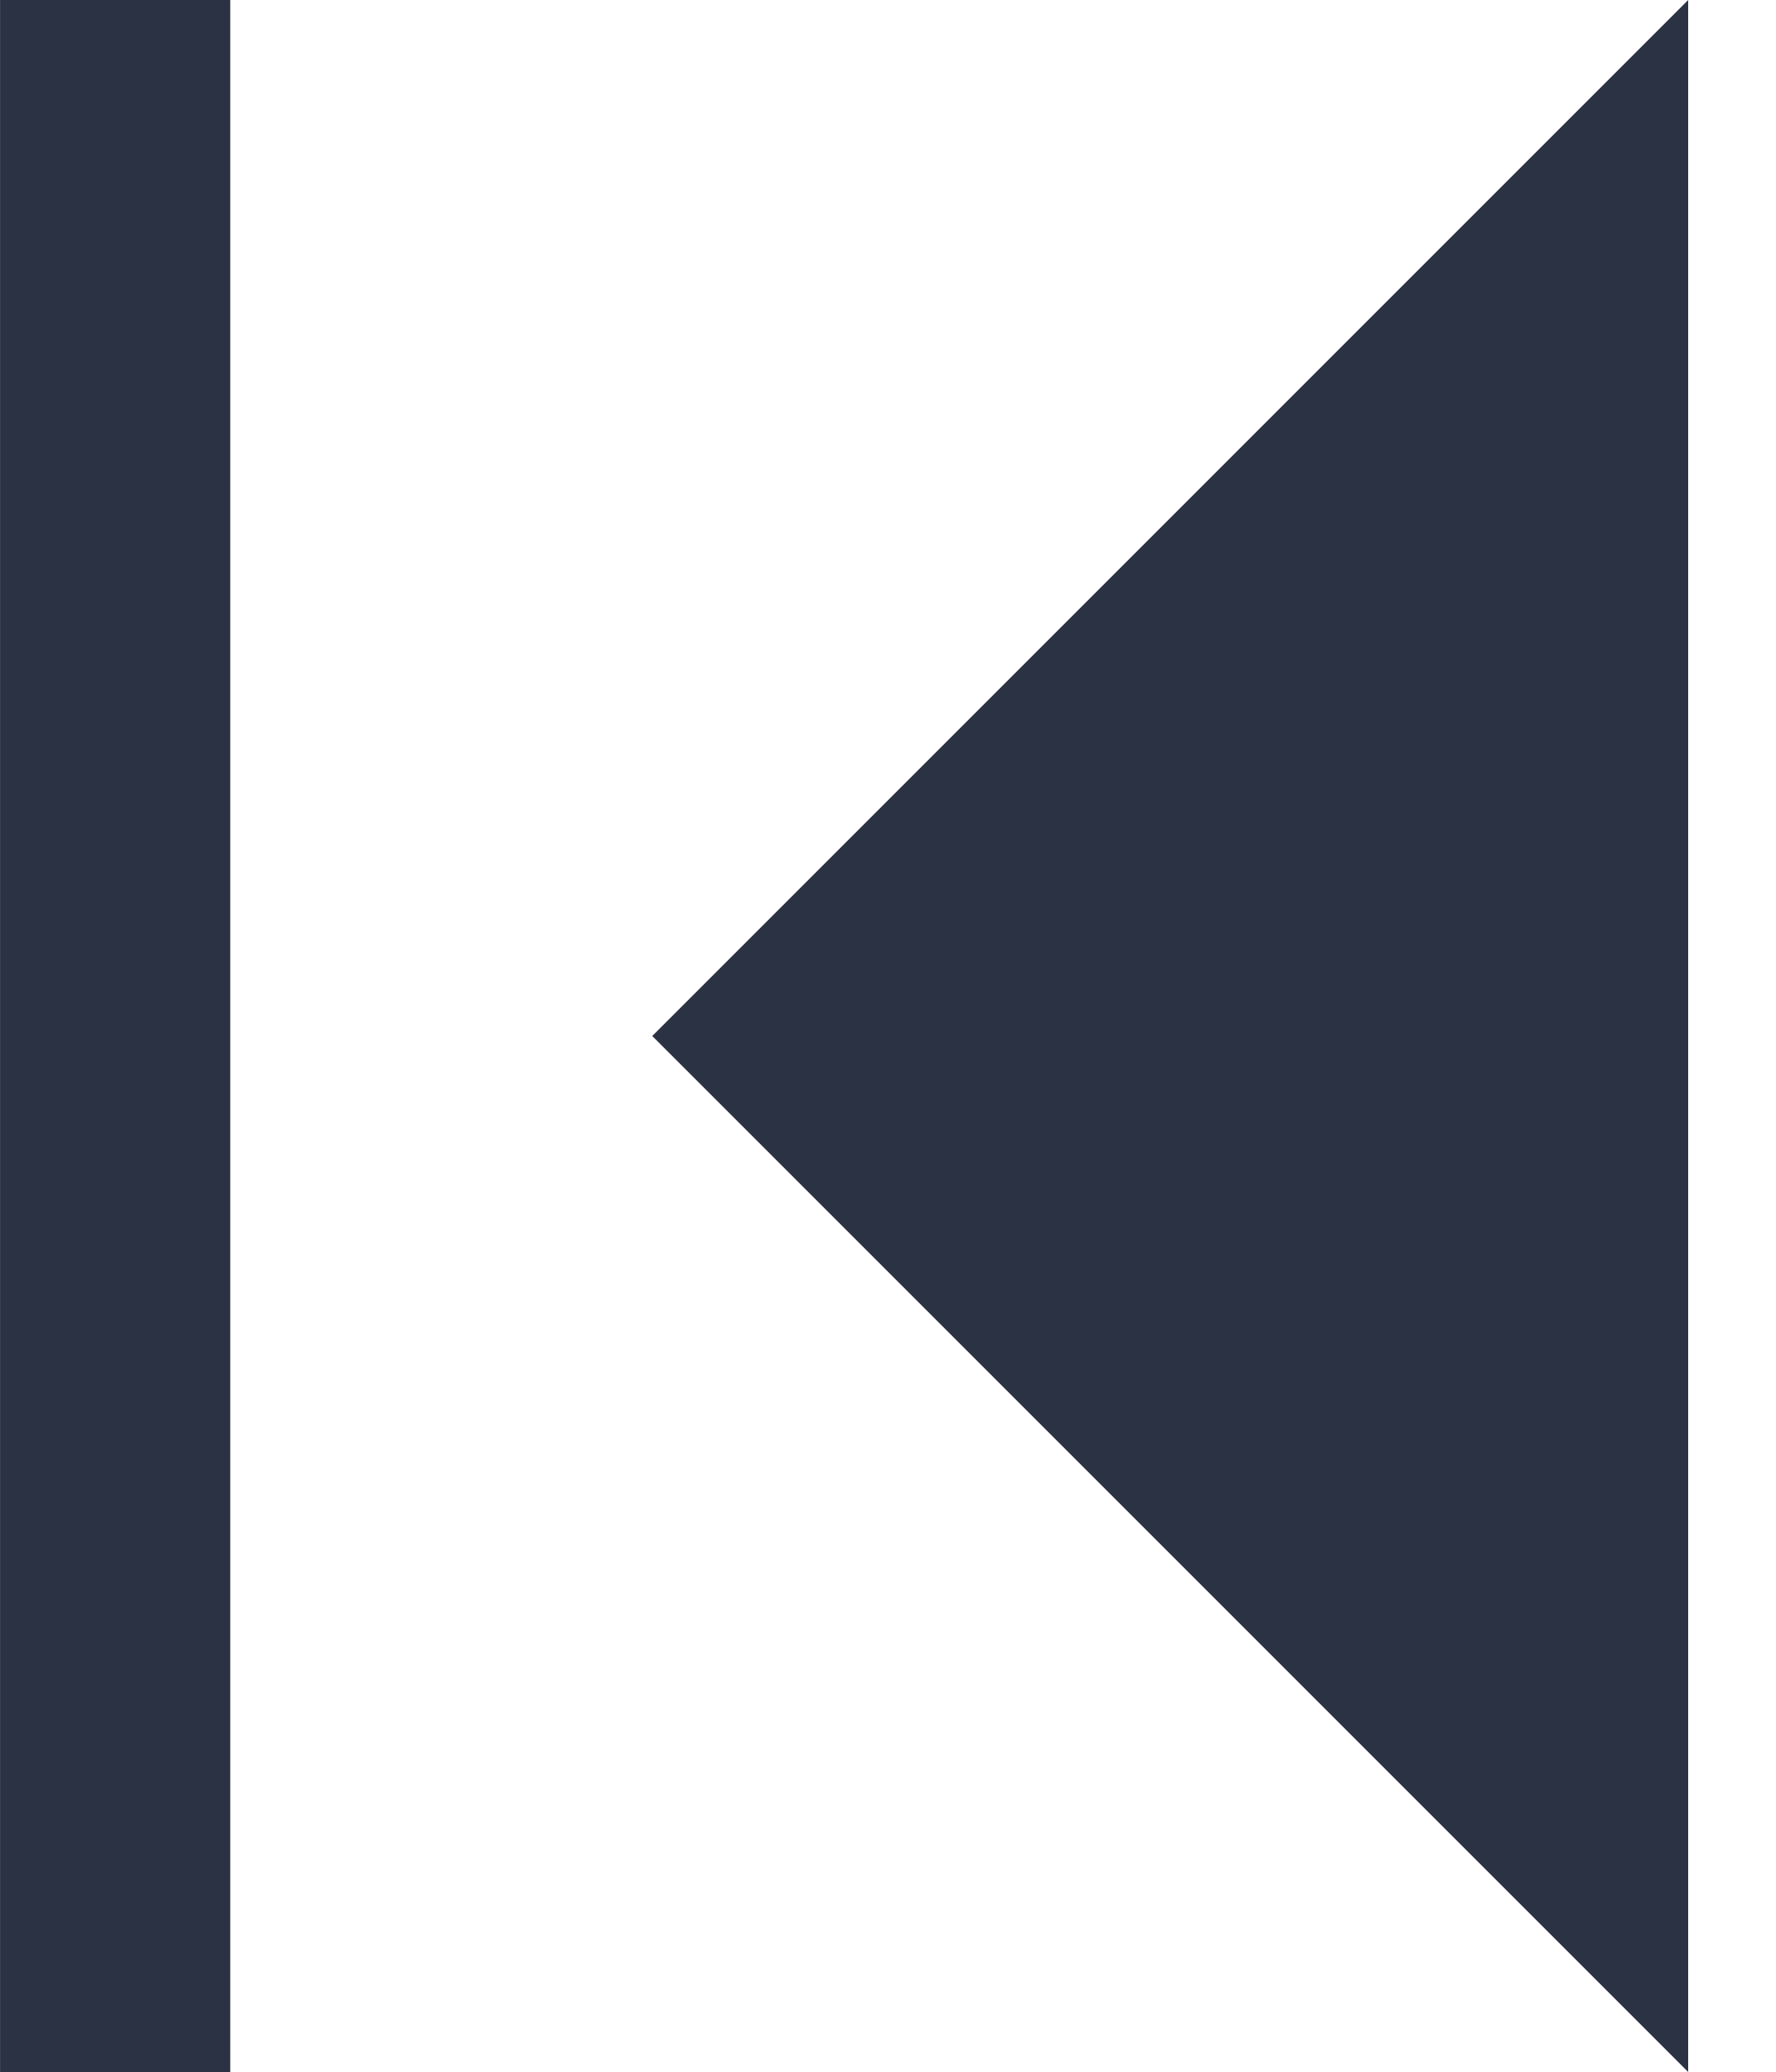
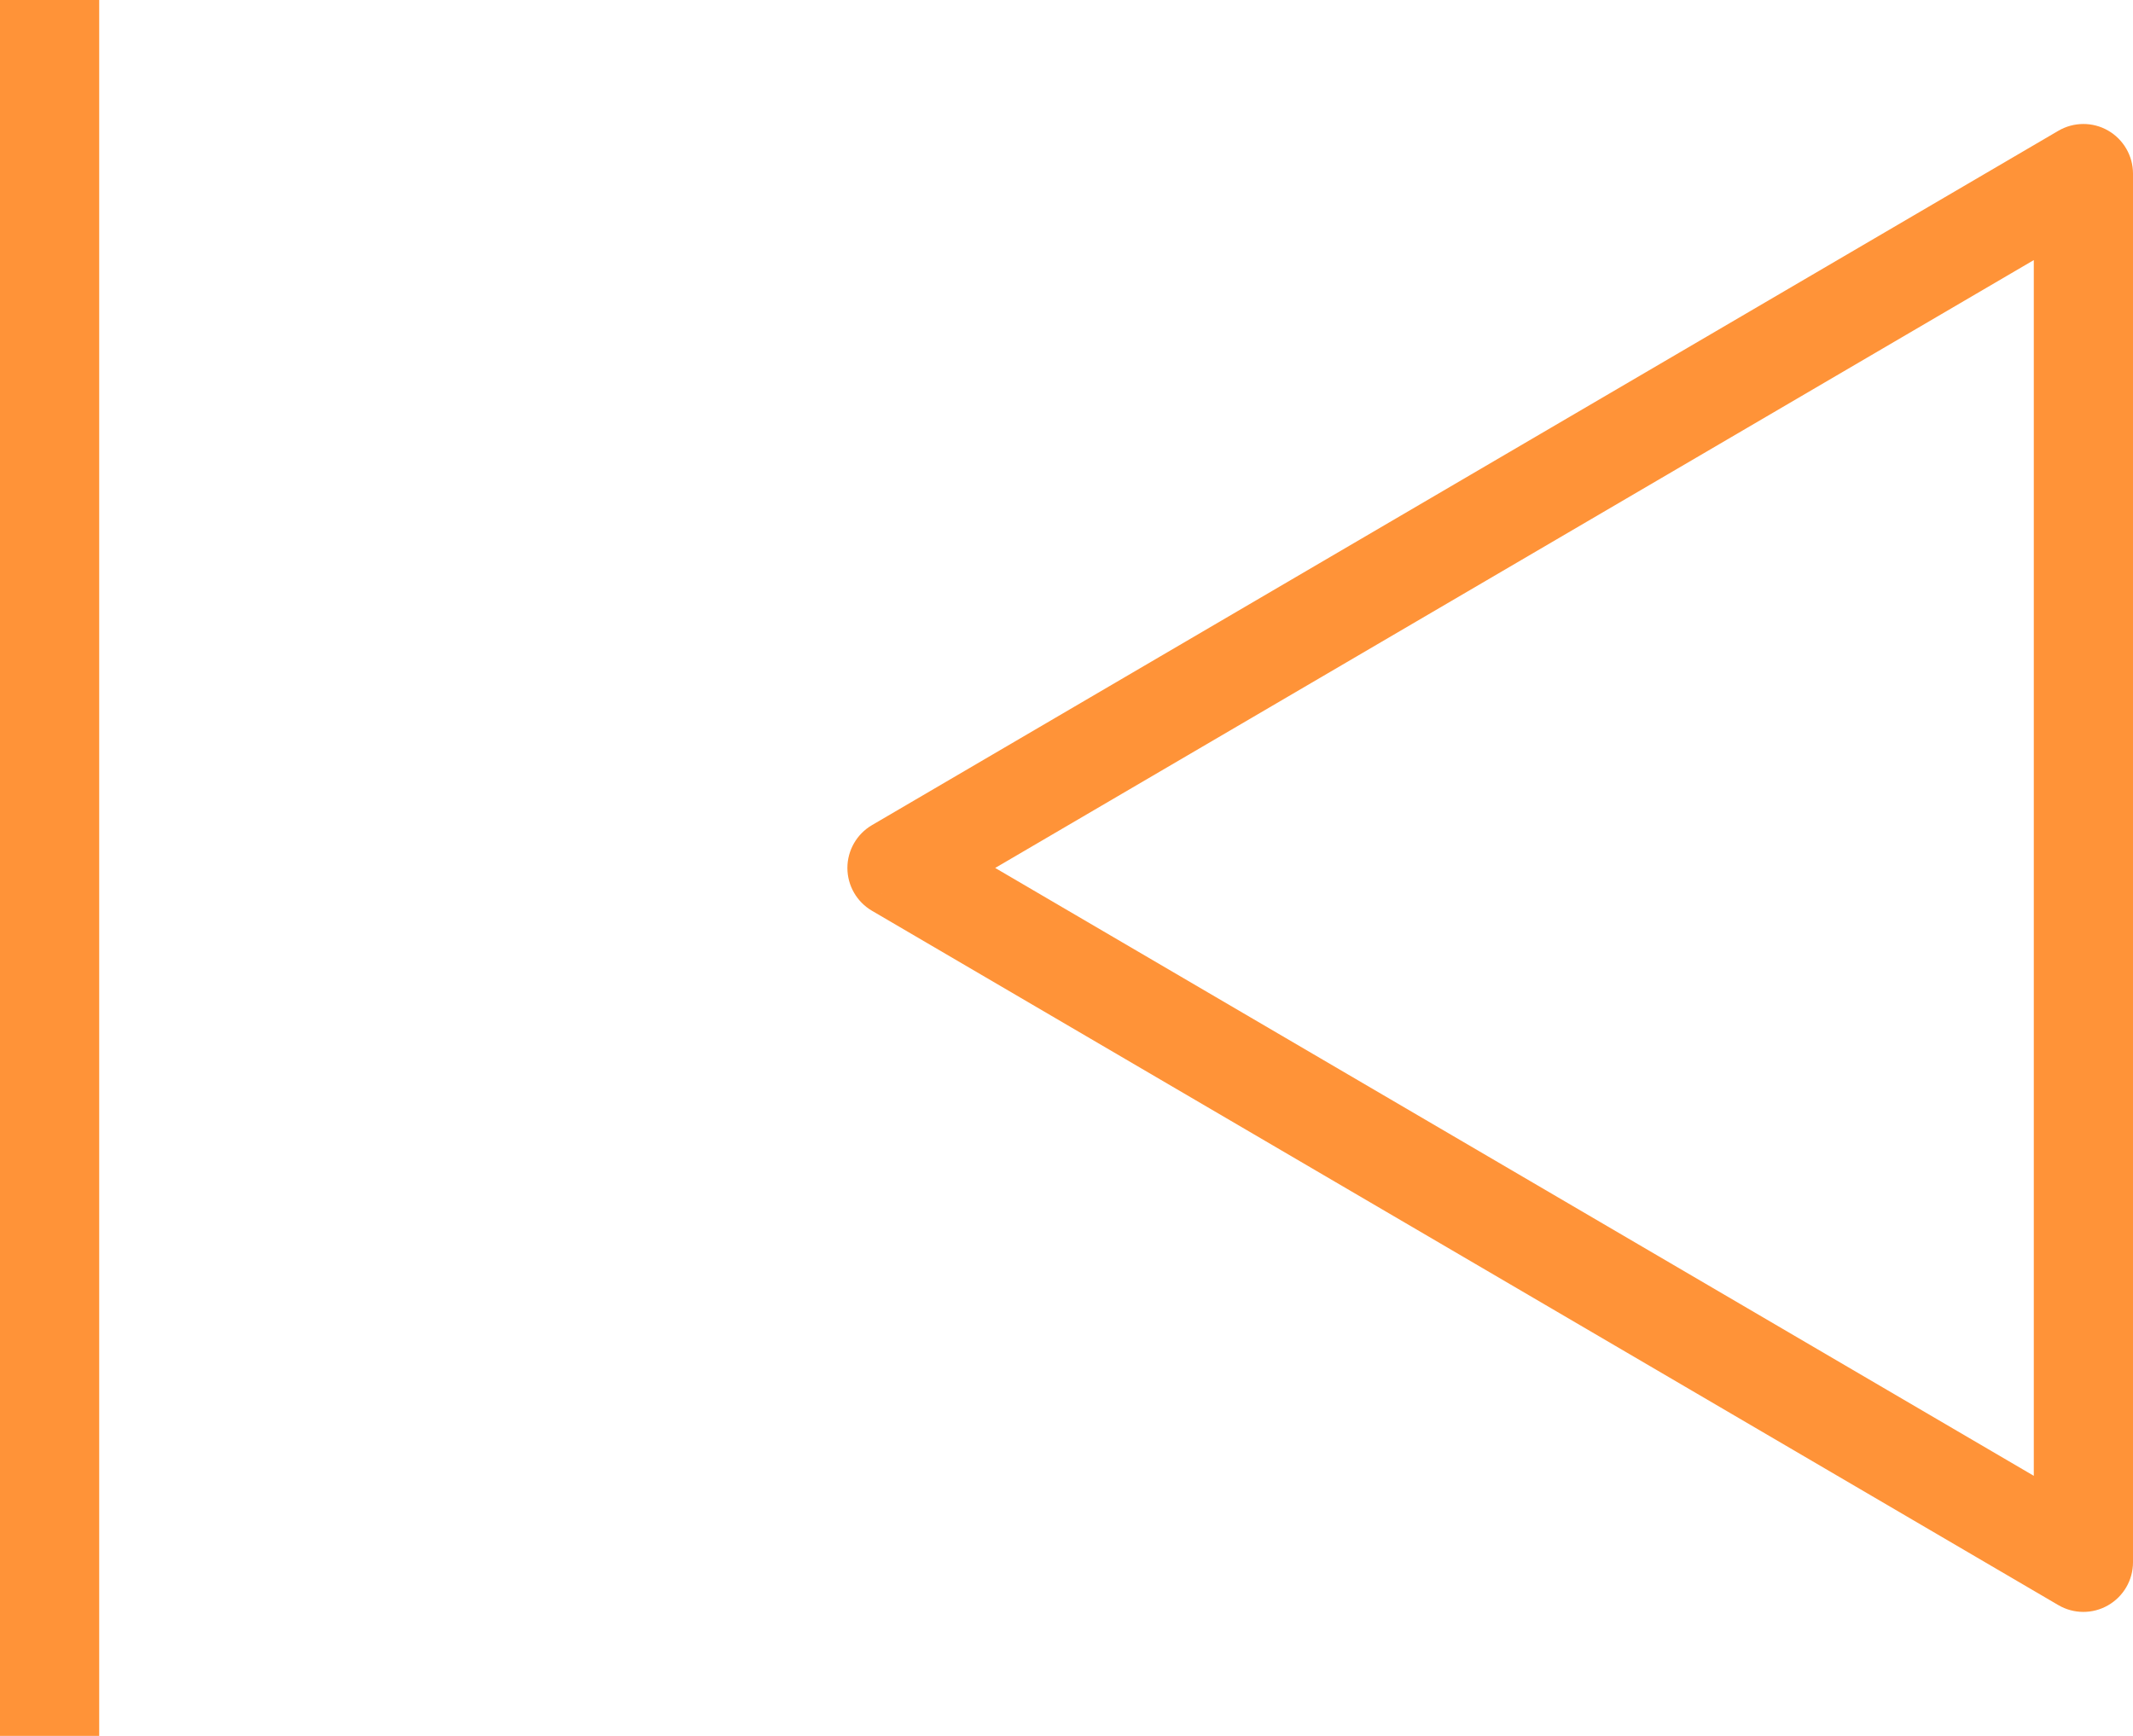
- <svg xmlns="http://www.w3.org/2000/svg" width="18" height="21" viewBox="0 0 18 21" fill="none">
-   <path d="M6.611 10.5L17.111 21L17.111 0L6.611 10.5Z" fill="#2B3244" />
-   <rect x="2.333" y="21" width="2.333" height="21" transform="rotate(180 2.33331 21)" fill="#2B3244" />
+ <svg xmlns="http://www.w3.org/2000/svg" width="43" height="35" viewBox="0 0 43 35" fill="none">
+   <path d="M42 31.5L41.495 32.363C41.804 32.544 42.187 32.546 42.497 32.367C42.808 32.189 43 31.858 43 31.5H42ZM42 3.5H43C43 3.142 42.808 2.811 42.497 2.632C42.187 2.454 41.804 2.456 41.495 2.637L42 3.5ZM18.083 17.5L17.578 16.637C17.272 16.816 17.083 17.145 17.083 17.5C17.083 17.855 17.272 18.184 17.578 18.363L18.083 17.5ZM43 31.5L43 3.5H41L41 31.5H43ZM41.495 2.637L17.578 16.637L18.588 18.363L42.505 4.363L41.495 2.637ZM17.578 18.363L41.495 32.363L42.505 30.637L18.588 16.637L17.578 18.363ZM2 35L2 0H-9.53674e-07L-9.53674e-07 35H2Z" fill="#FF9338" />
</svg>
